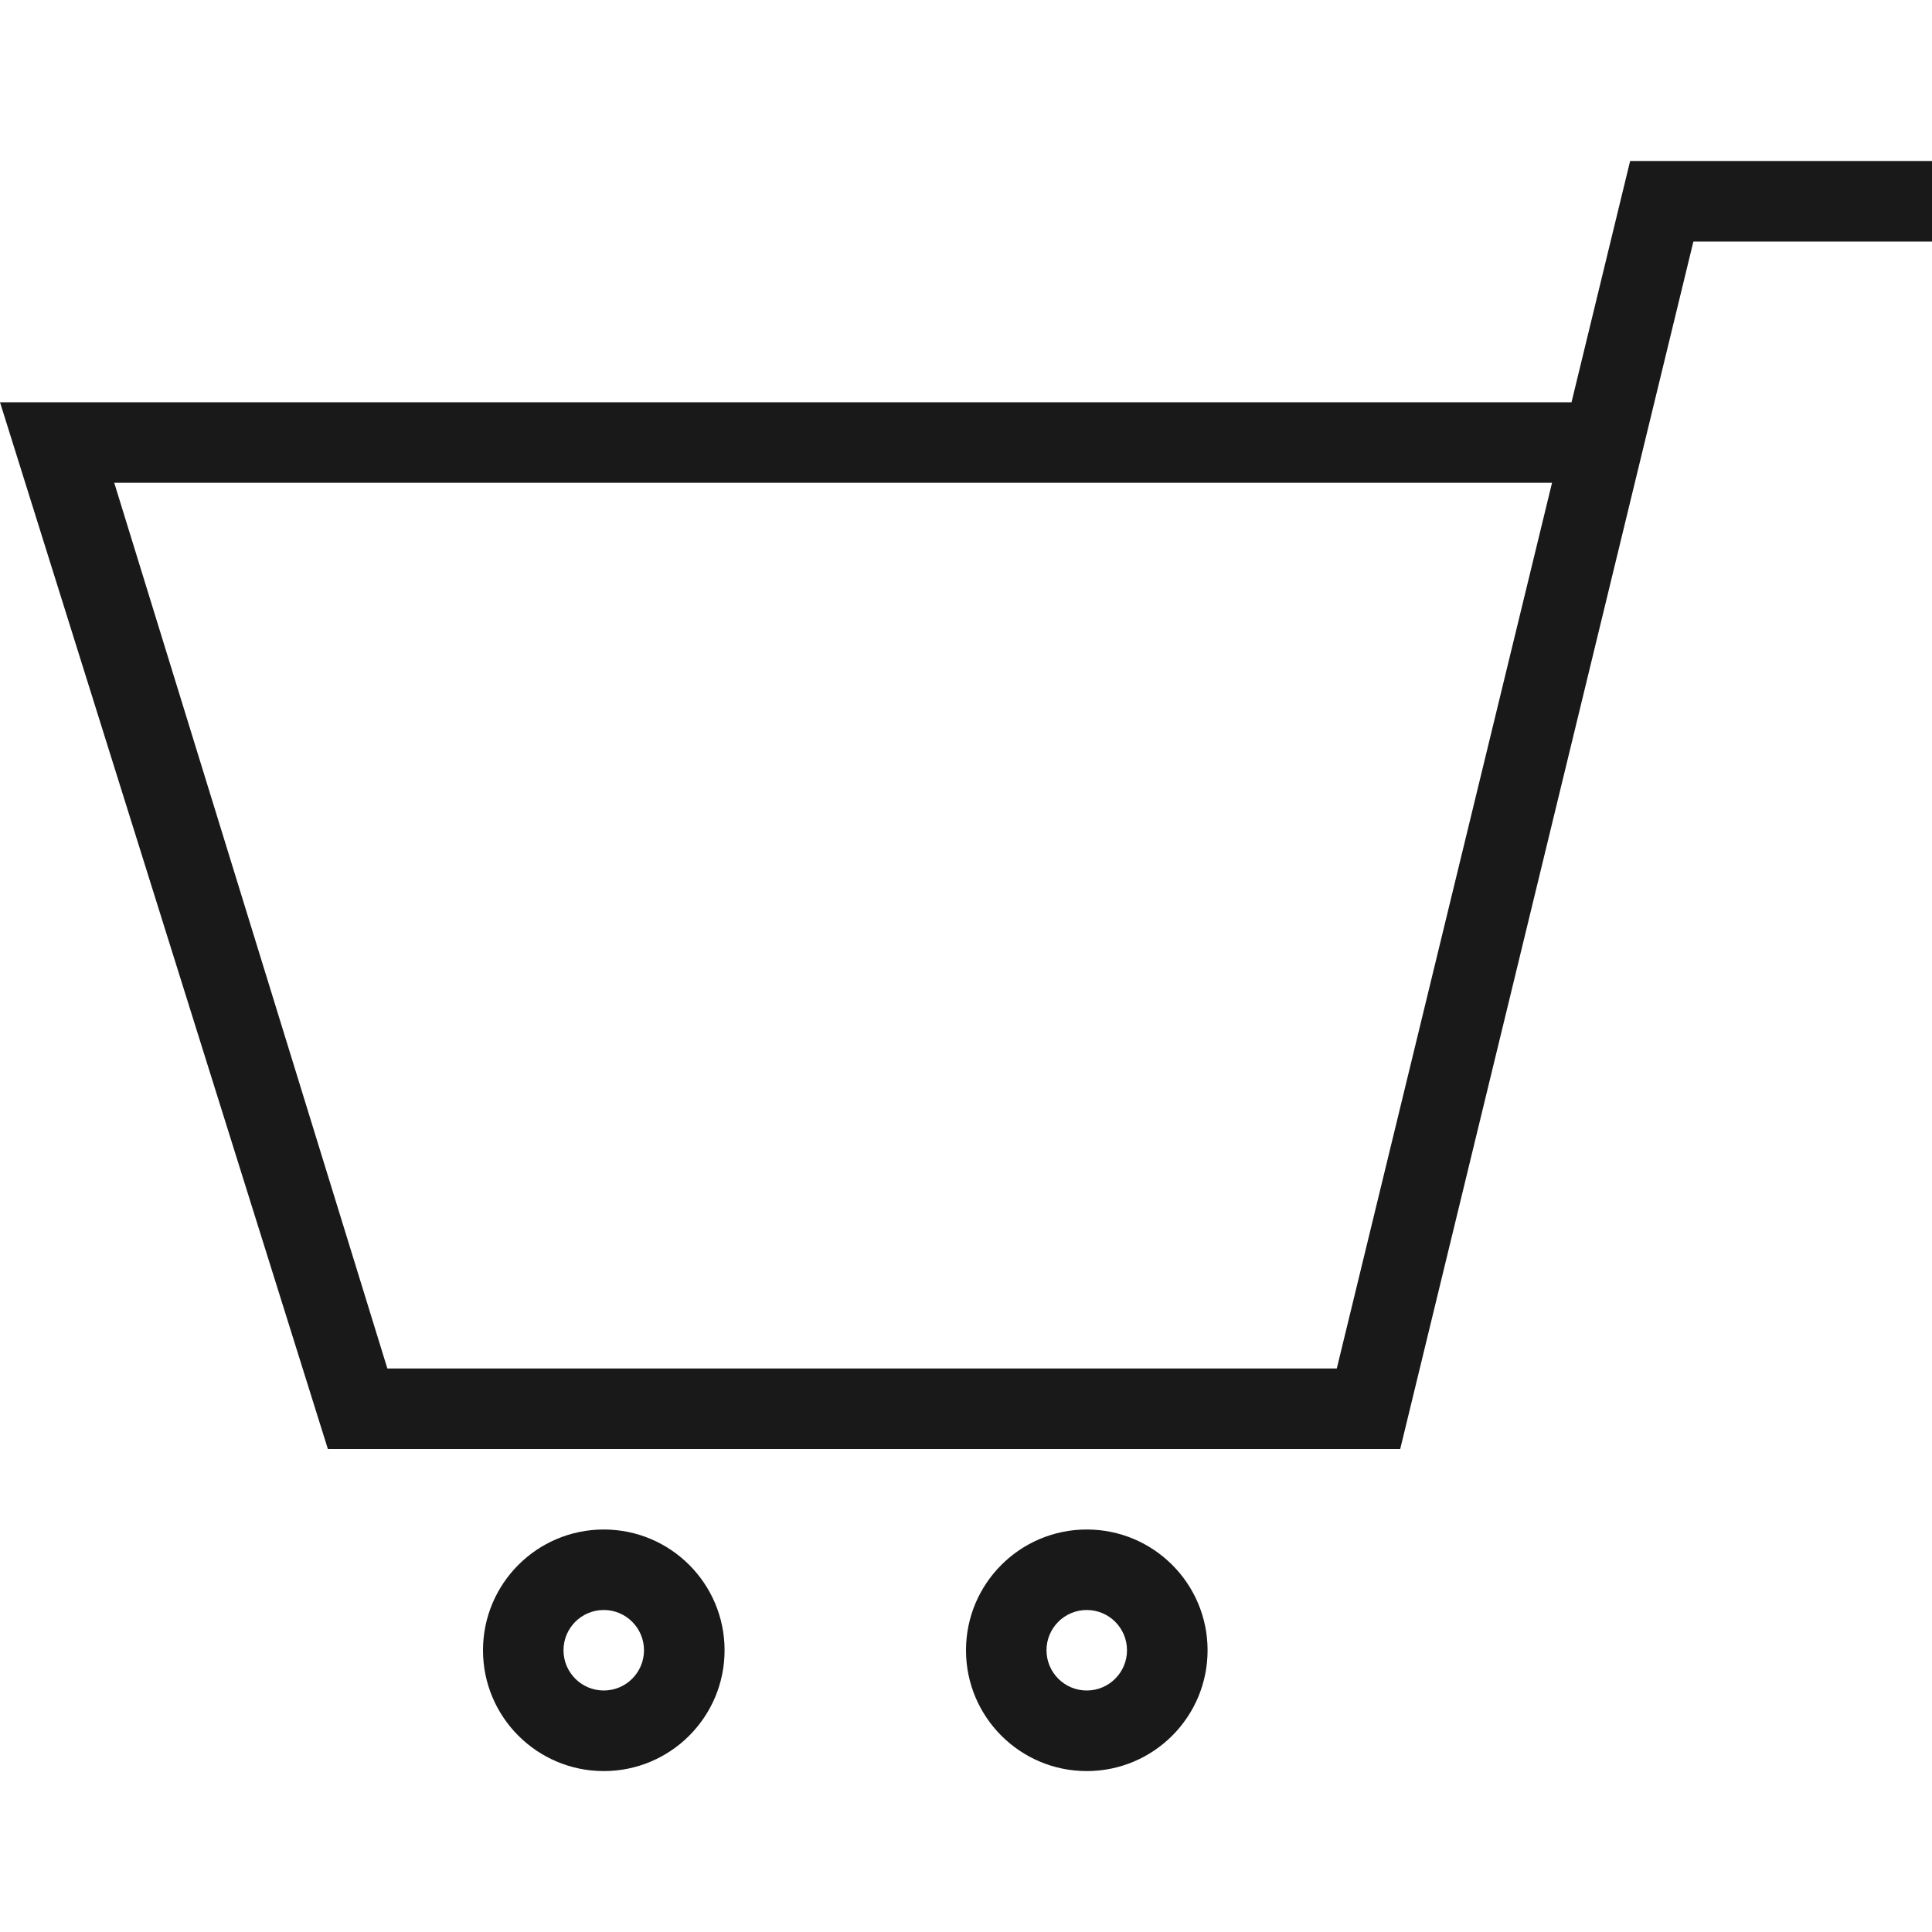
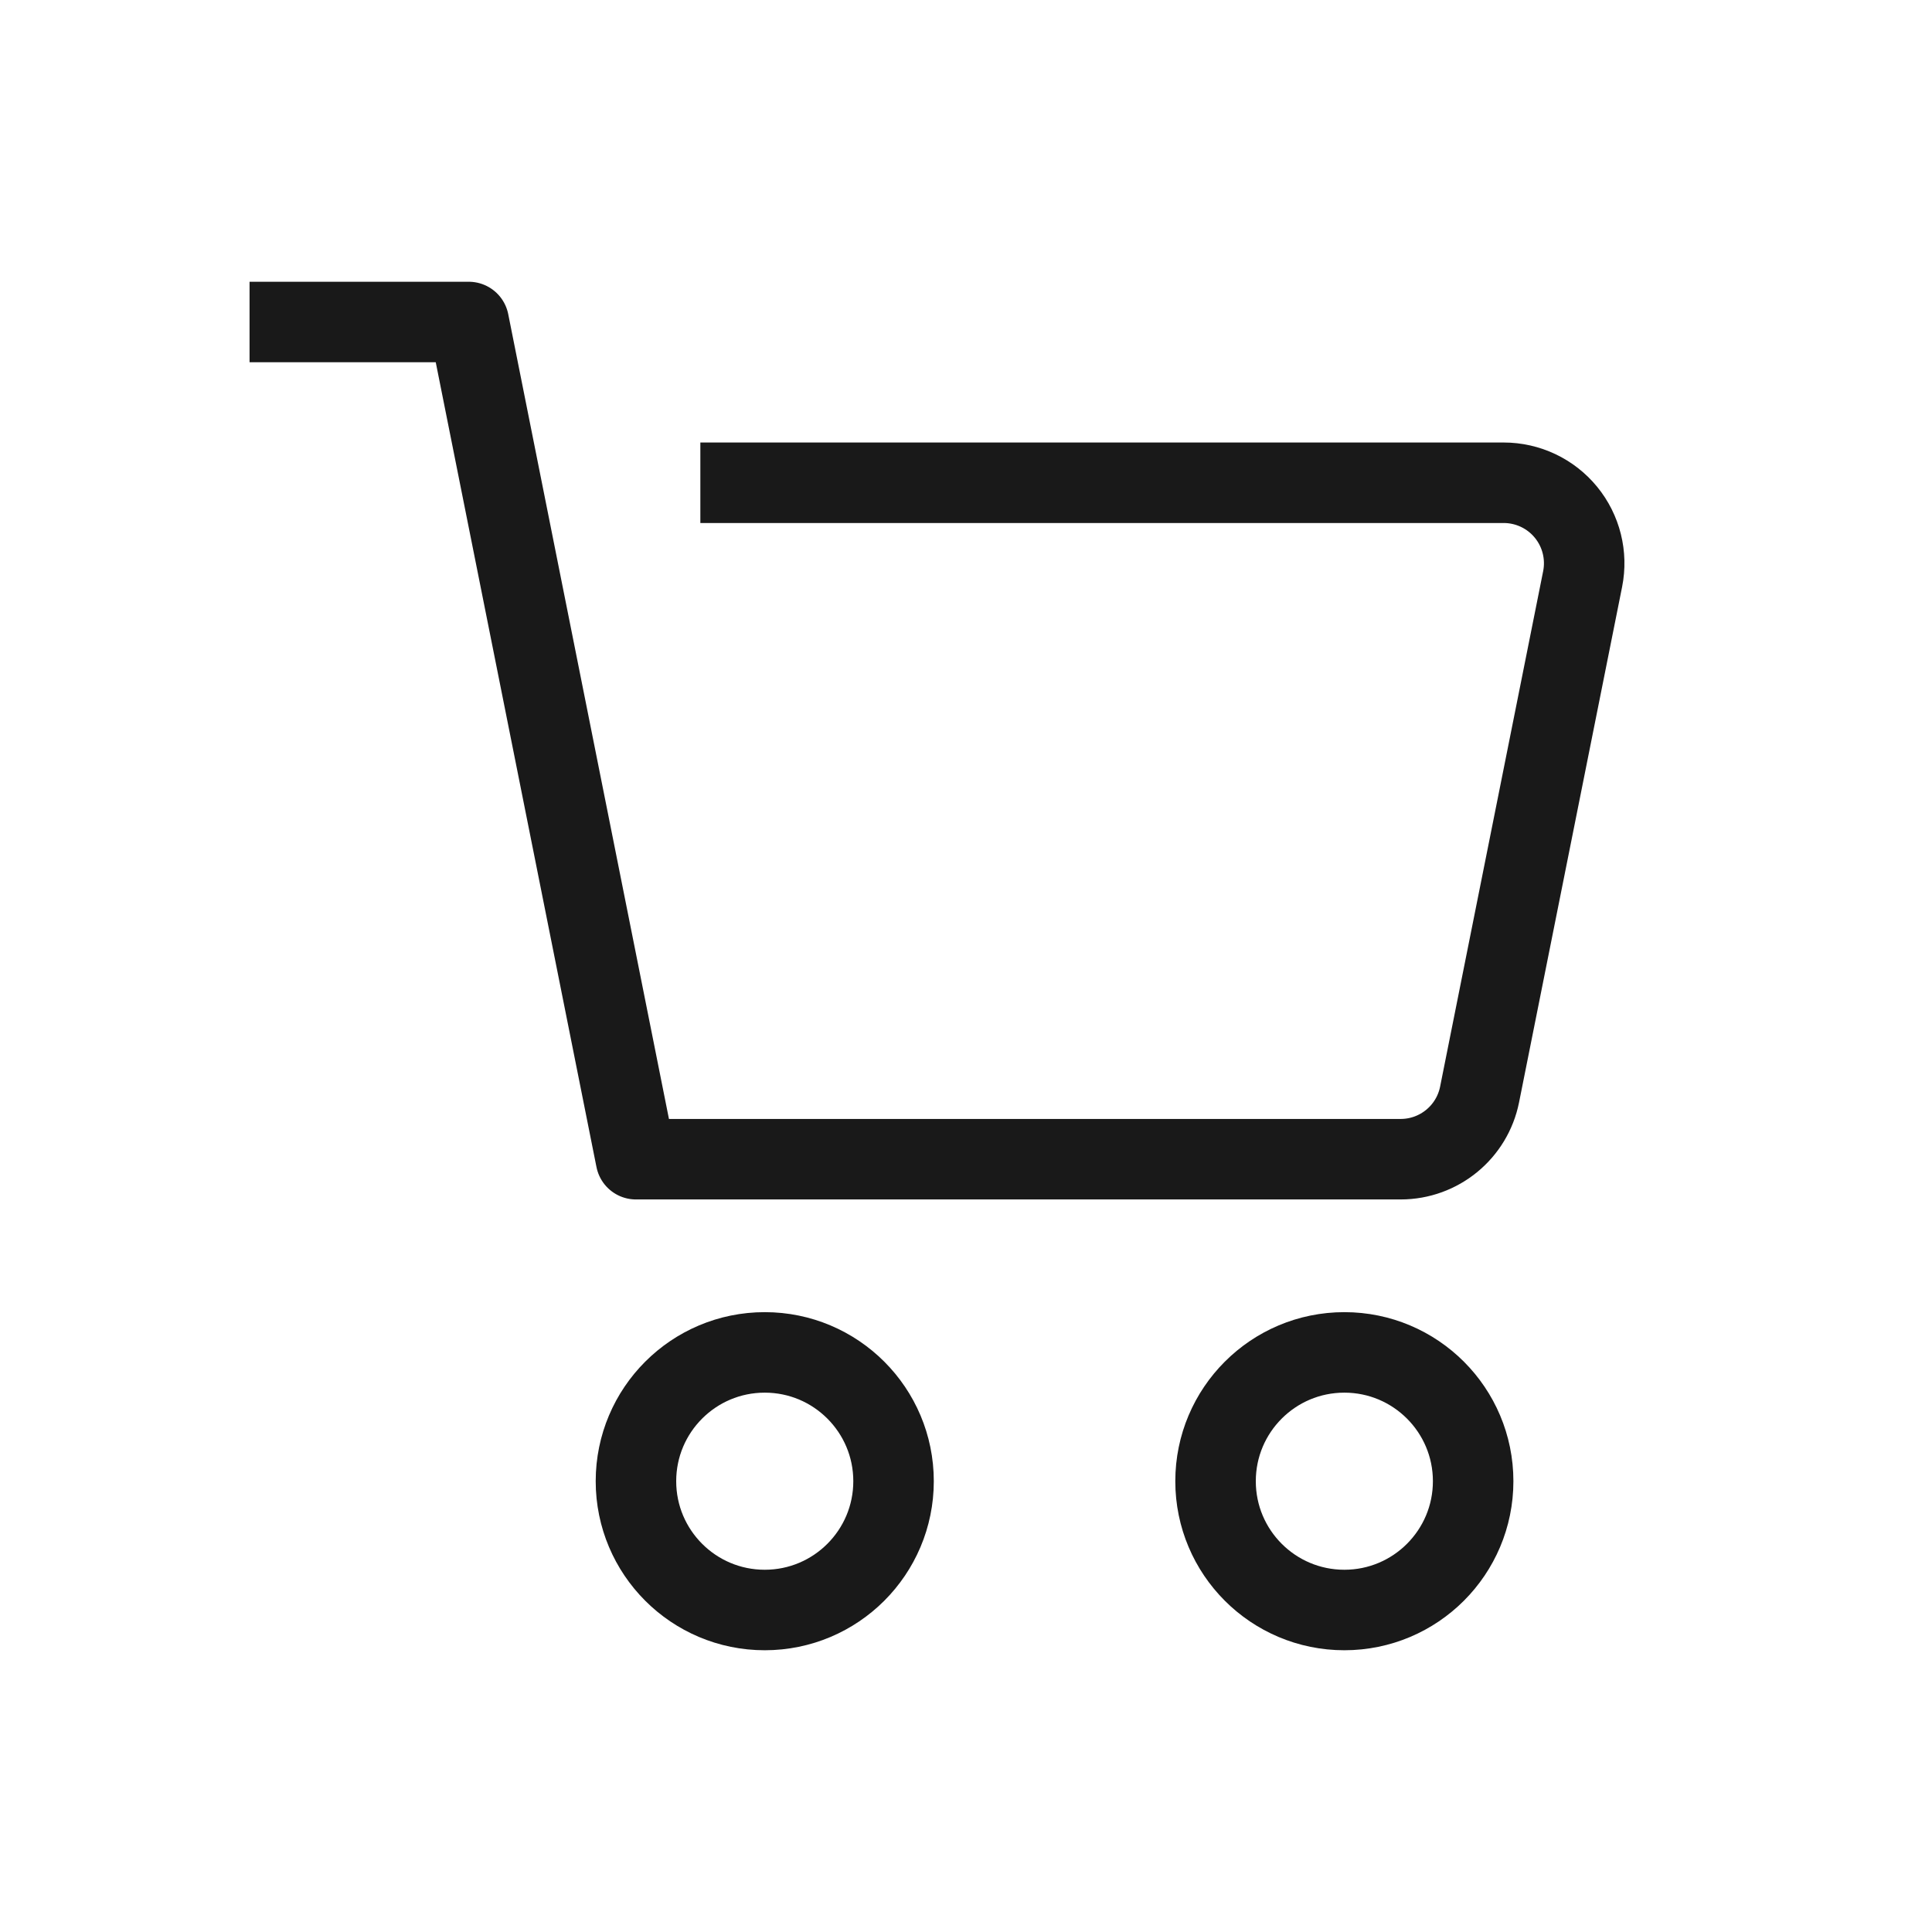
<svg xmlns="http://www.w3.org/2000/svg" width="24" height="24">
-   <path d="M13.5 21a.5.5 0 1 1 0-1 .5.5 0 0 1 0 1m0-2a1.5 1.5 0 1 0 .001 3.001A1.5 1.5 0 0 0 13.5 19m-6 2a.5.5 0 1 1 0-1 .5.5 0 0 1 0 1m0-2a1.5 1.5 0 1 0 .001 3.001A1.5 1.5 0 0 0 7.5 19M24 3h-2.964l-3.642 15H4.073L0 4.997h19.522L20.25 2H24v1zM1.419 5.997 4.812 17h11.794L19.28 5.997H1.419z" fill="#191919" fill-rule="evenodd" />
+   <g fill="none" fill-rule="evenodd">
+     <circle stroke="#191919" cx="9.5" cy="18.4" r="1.6" />
+     <circle stroke="#191919" cx="16.7" cy="18.4" r="1.6" />
+     <path d="M3.1 4h2.723L7.9 14.4h9.5a1 1 0 0 0 .98-.804l1.28-6.403a1 1 0 0 0-.98-1.196H8.7" stroke="#191919" stroke-linejoin="round" />
+     <path d="M0 0h24v24H0z" />
+   </g>
</svg>
